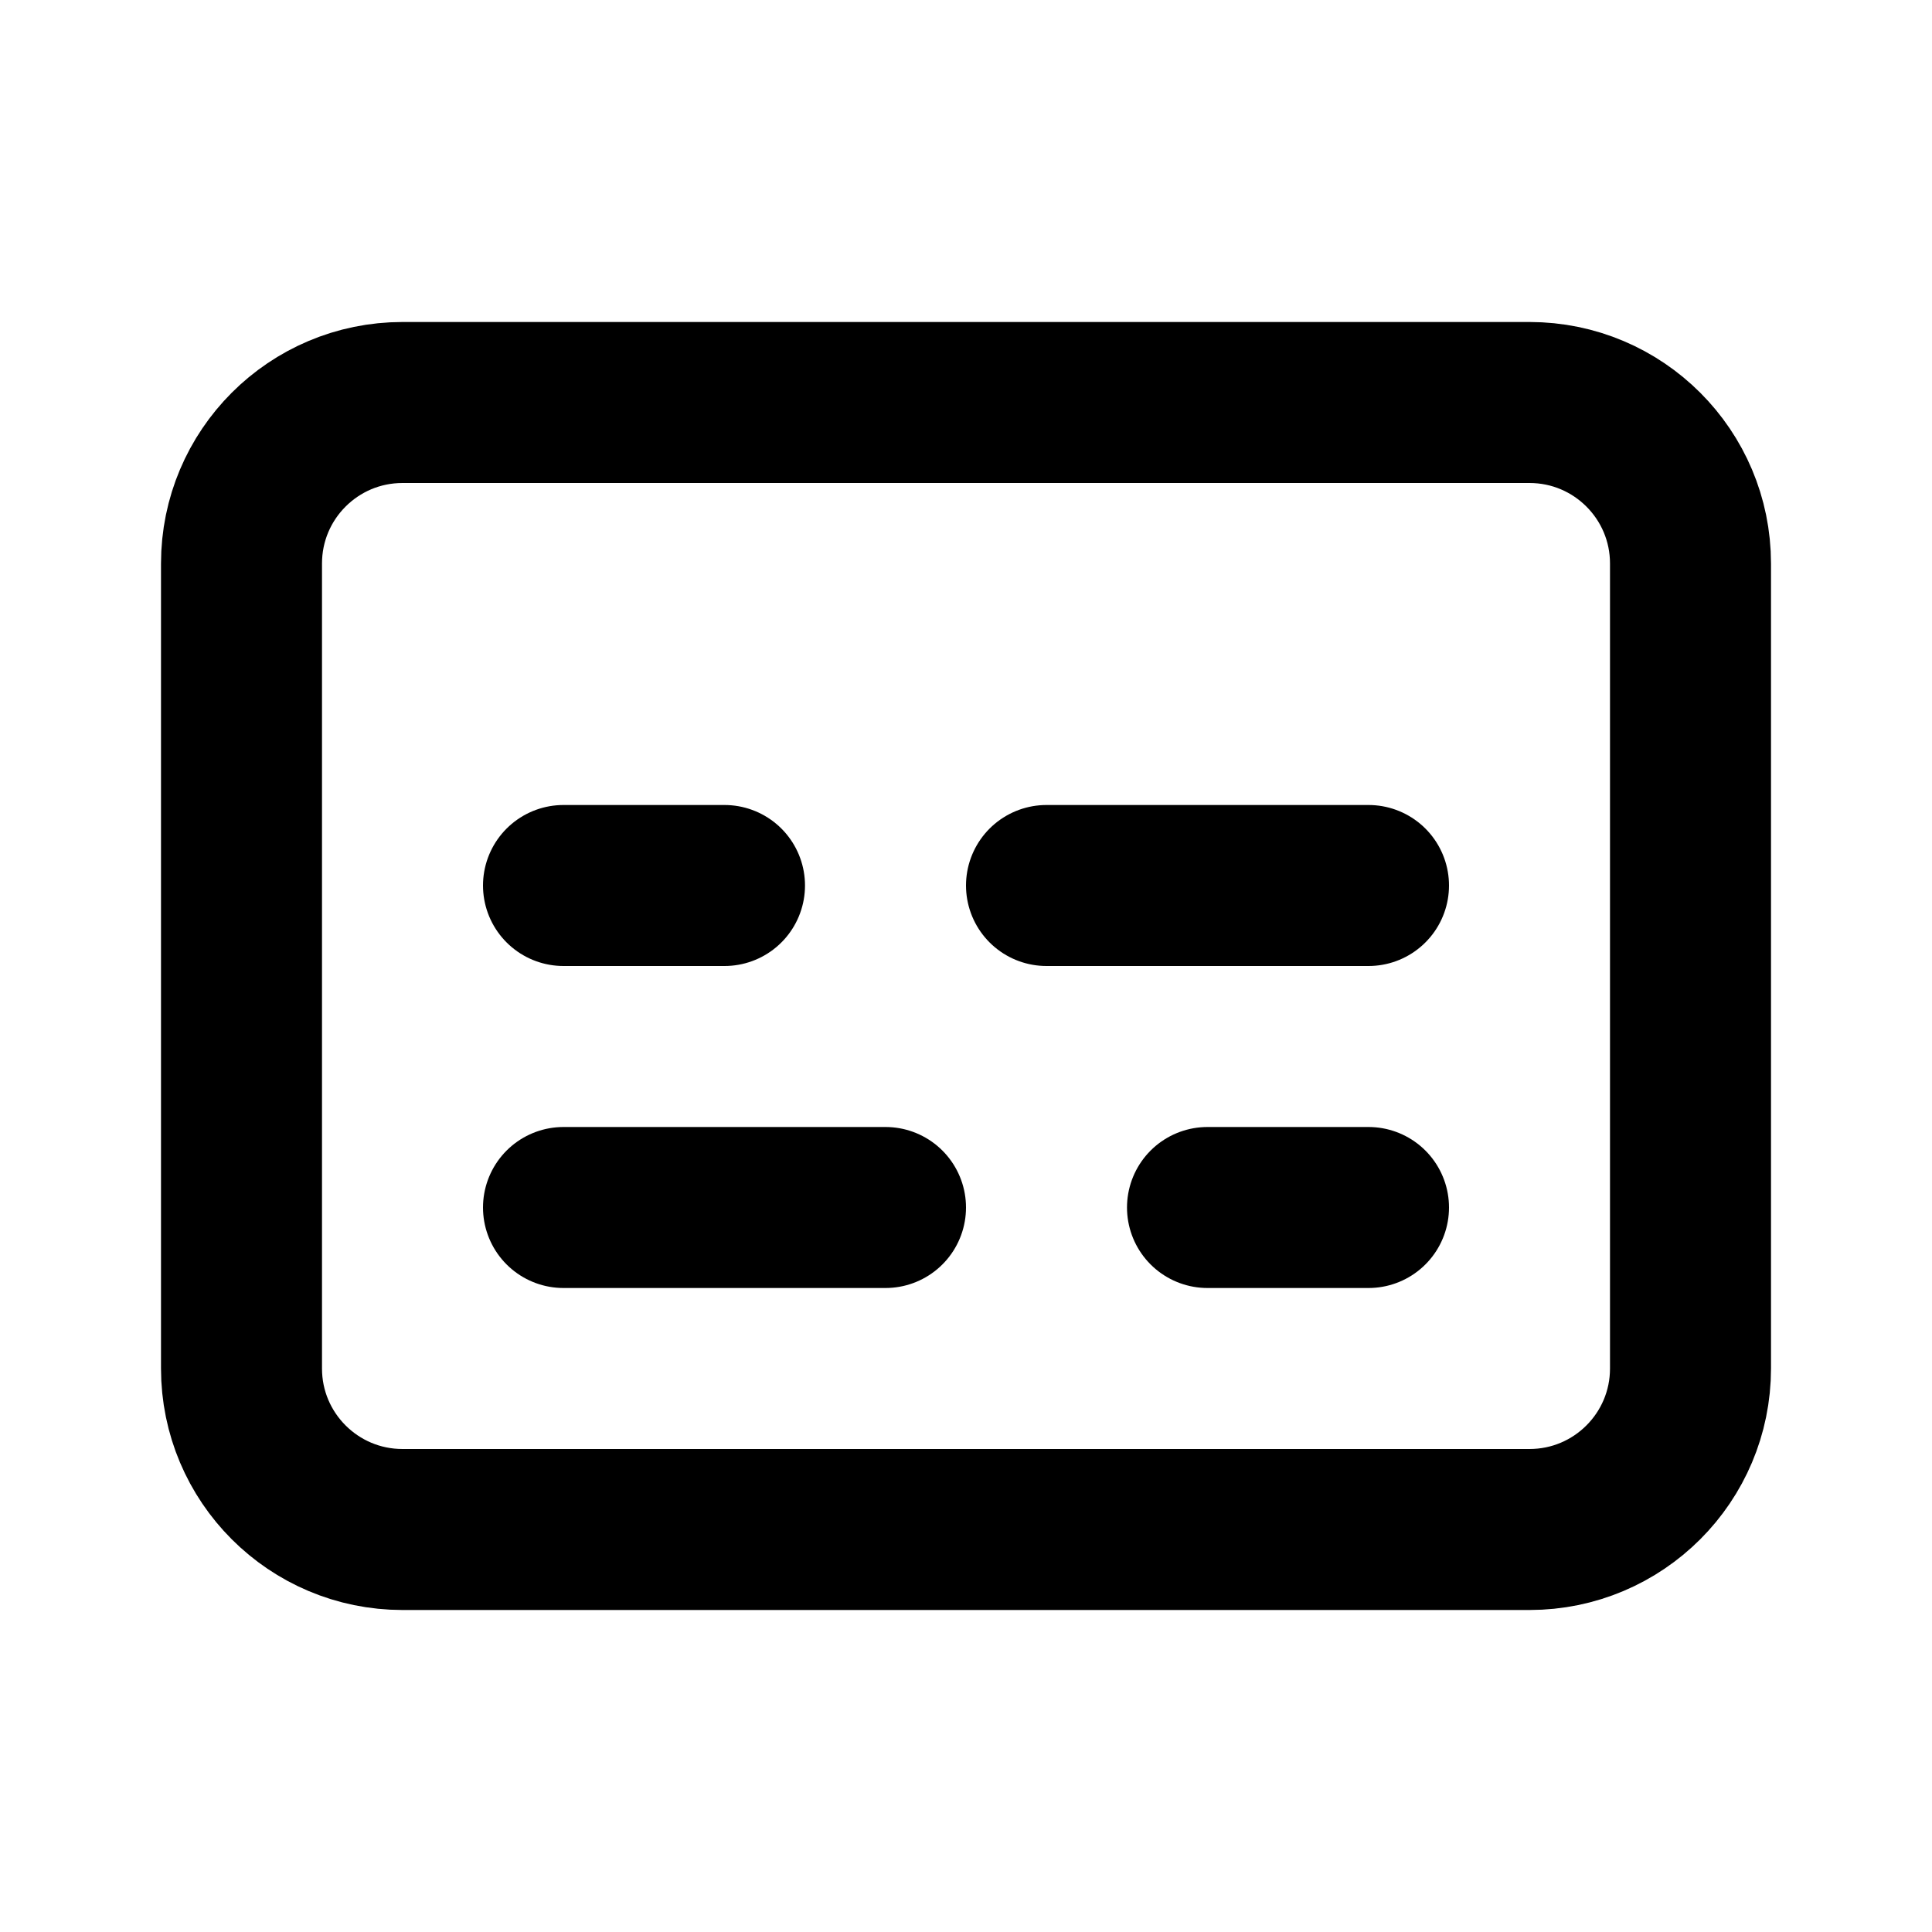
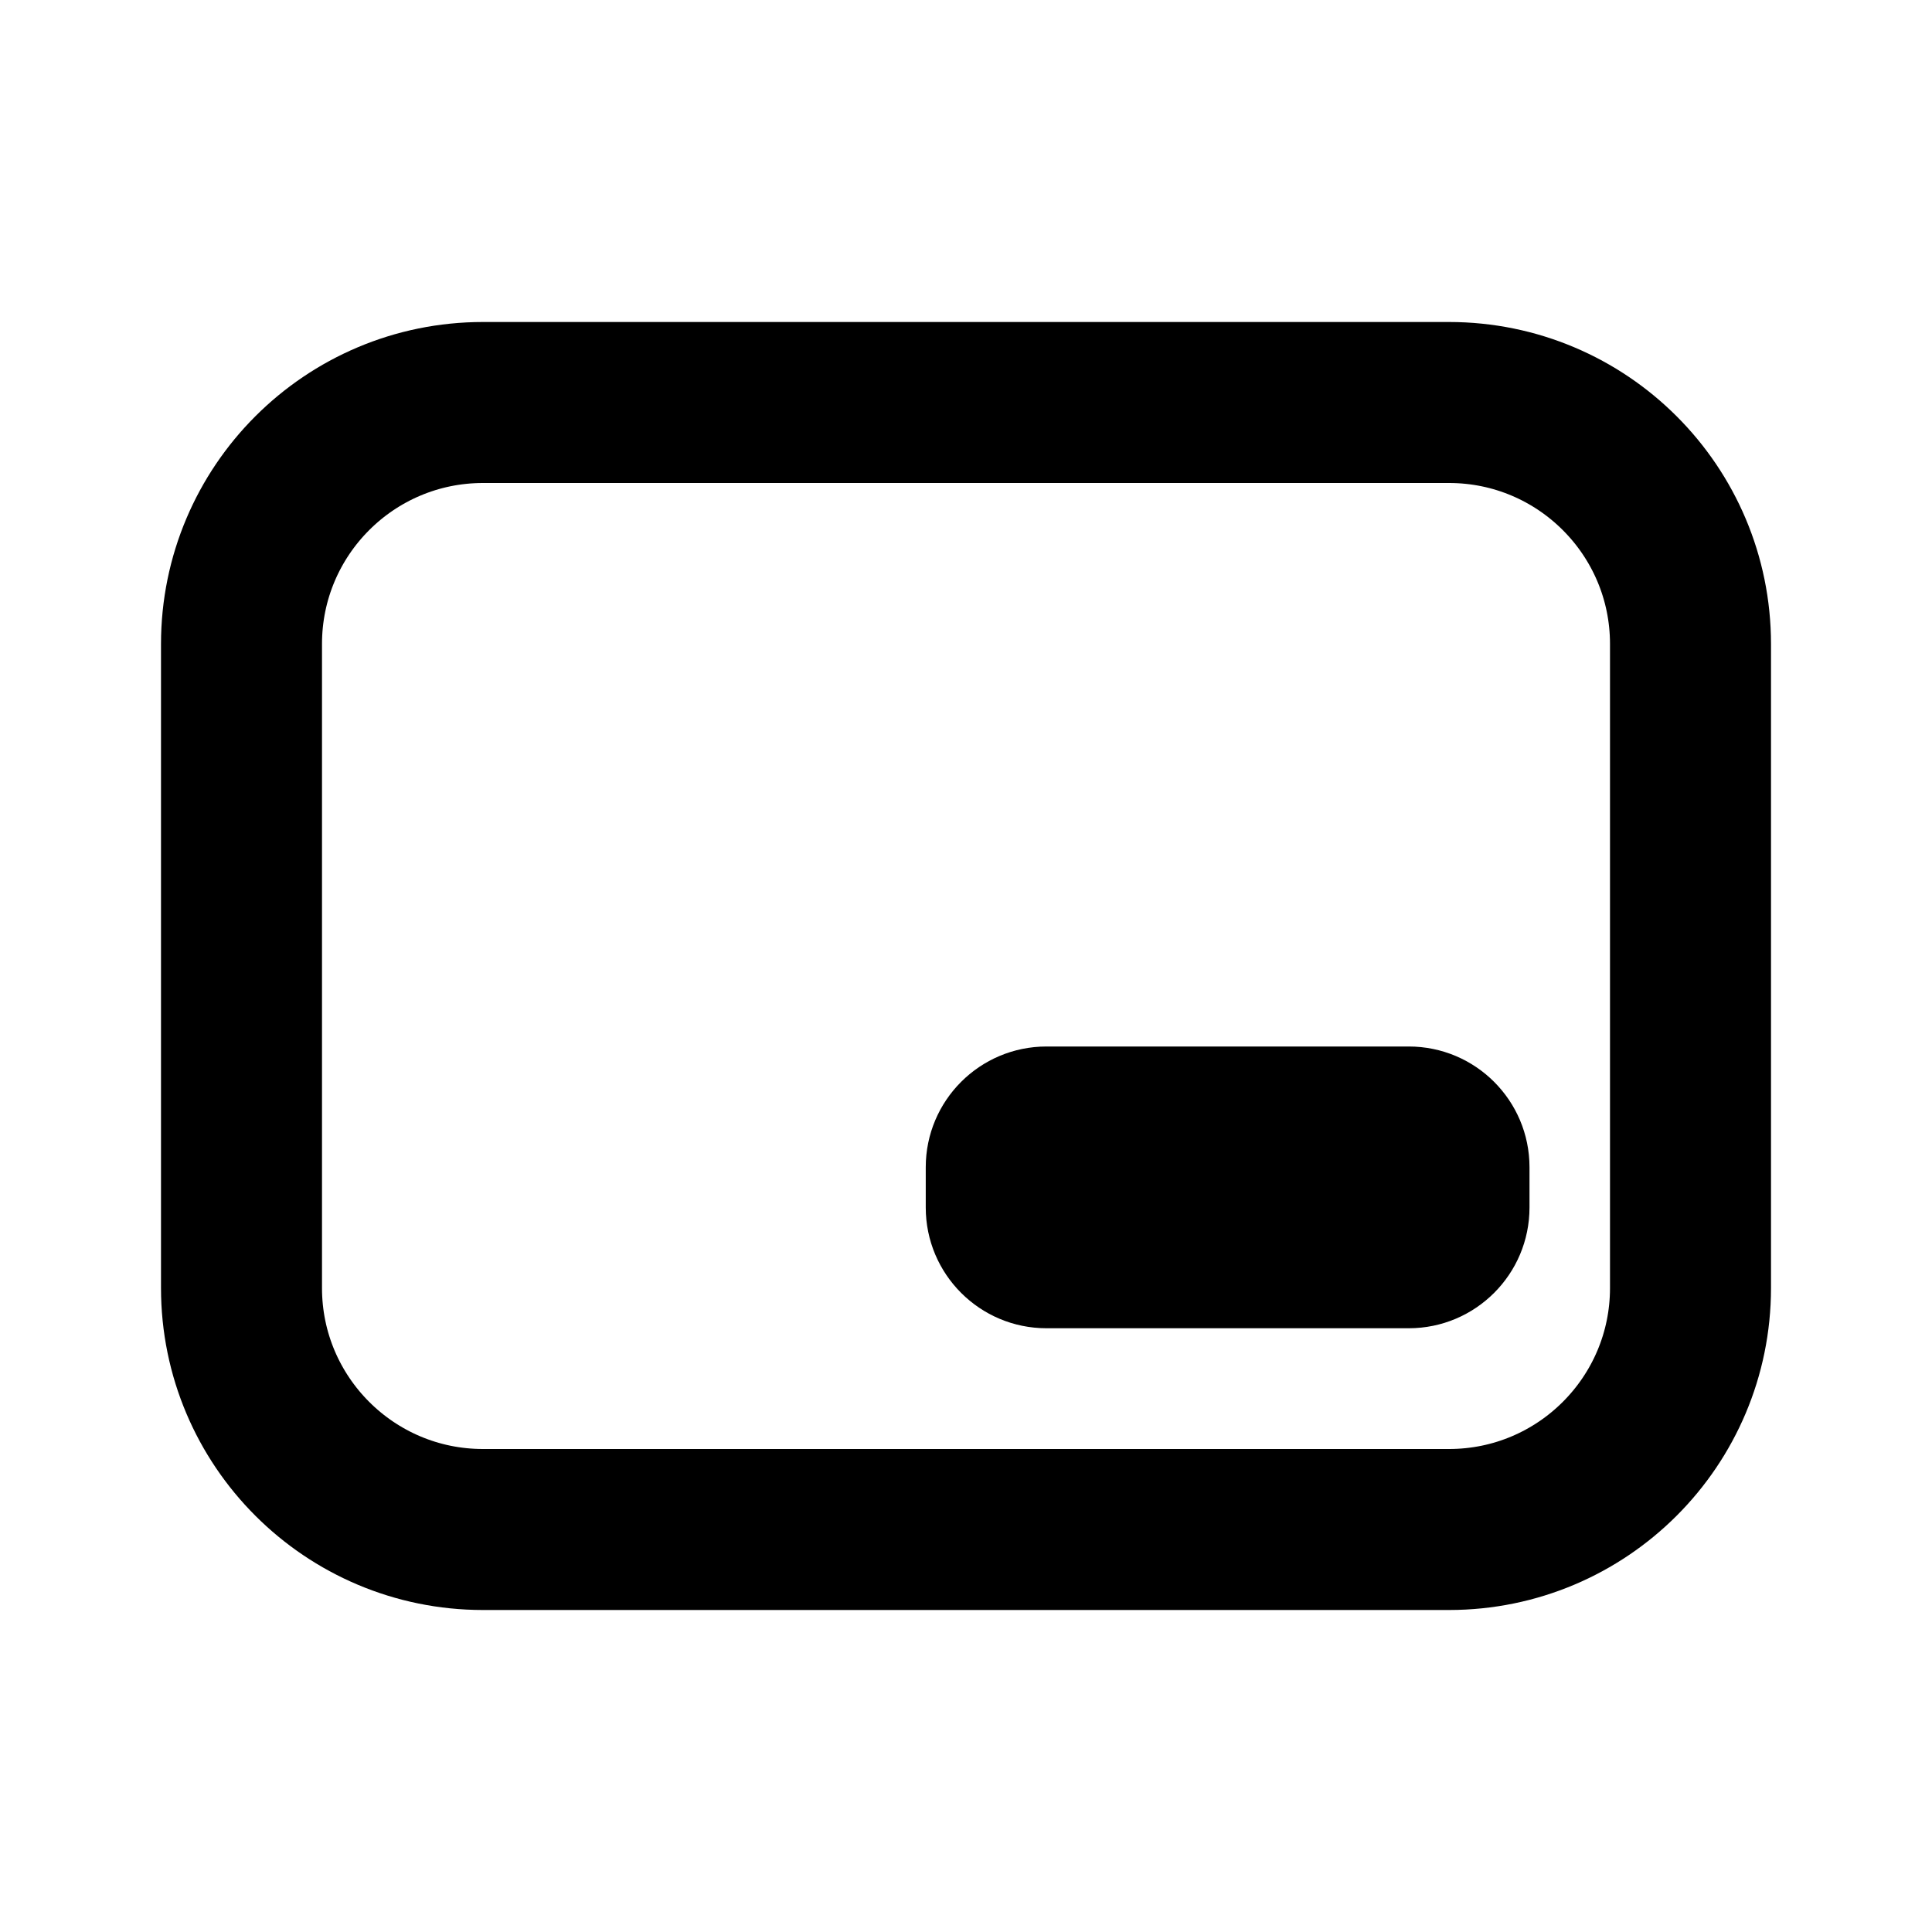
<svg xmlns="http://www.w3.org/2000/svg" width="24" height="24" viewBox="0 0 24 24" fill="none" stroke="currentColor" stroke-width="2" stroke-linecap="round" stroke-linejoin="round">
-   <rect width="18" height="14" x="3" y="5" rx="2" ry="2" />
-   <path d="M7 15h4M15 15h2M7 11h2M13 11h4" />
+   <rect width="18" height="14" x="3" y="5" rx="3" />
+   <rect x="11.5" y="13" width="7.5" height="3.5" rx="1.5" fill="currentColor" stroke="none" />
</svg>
